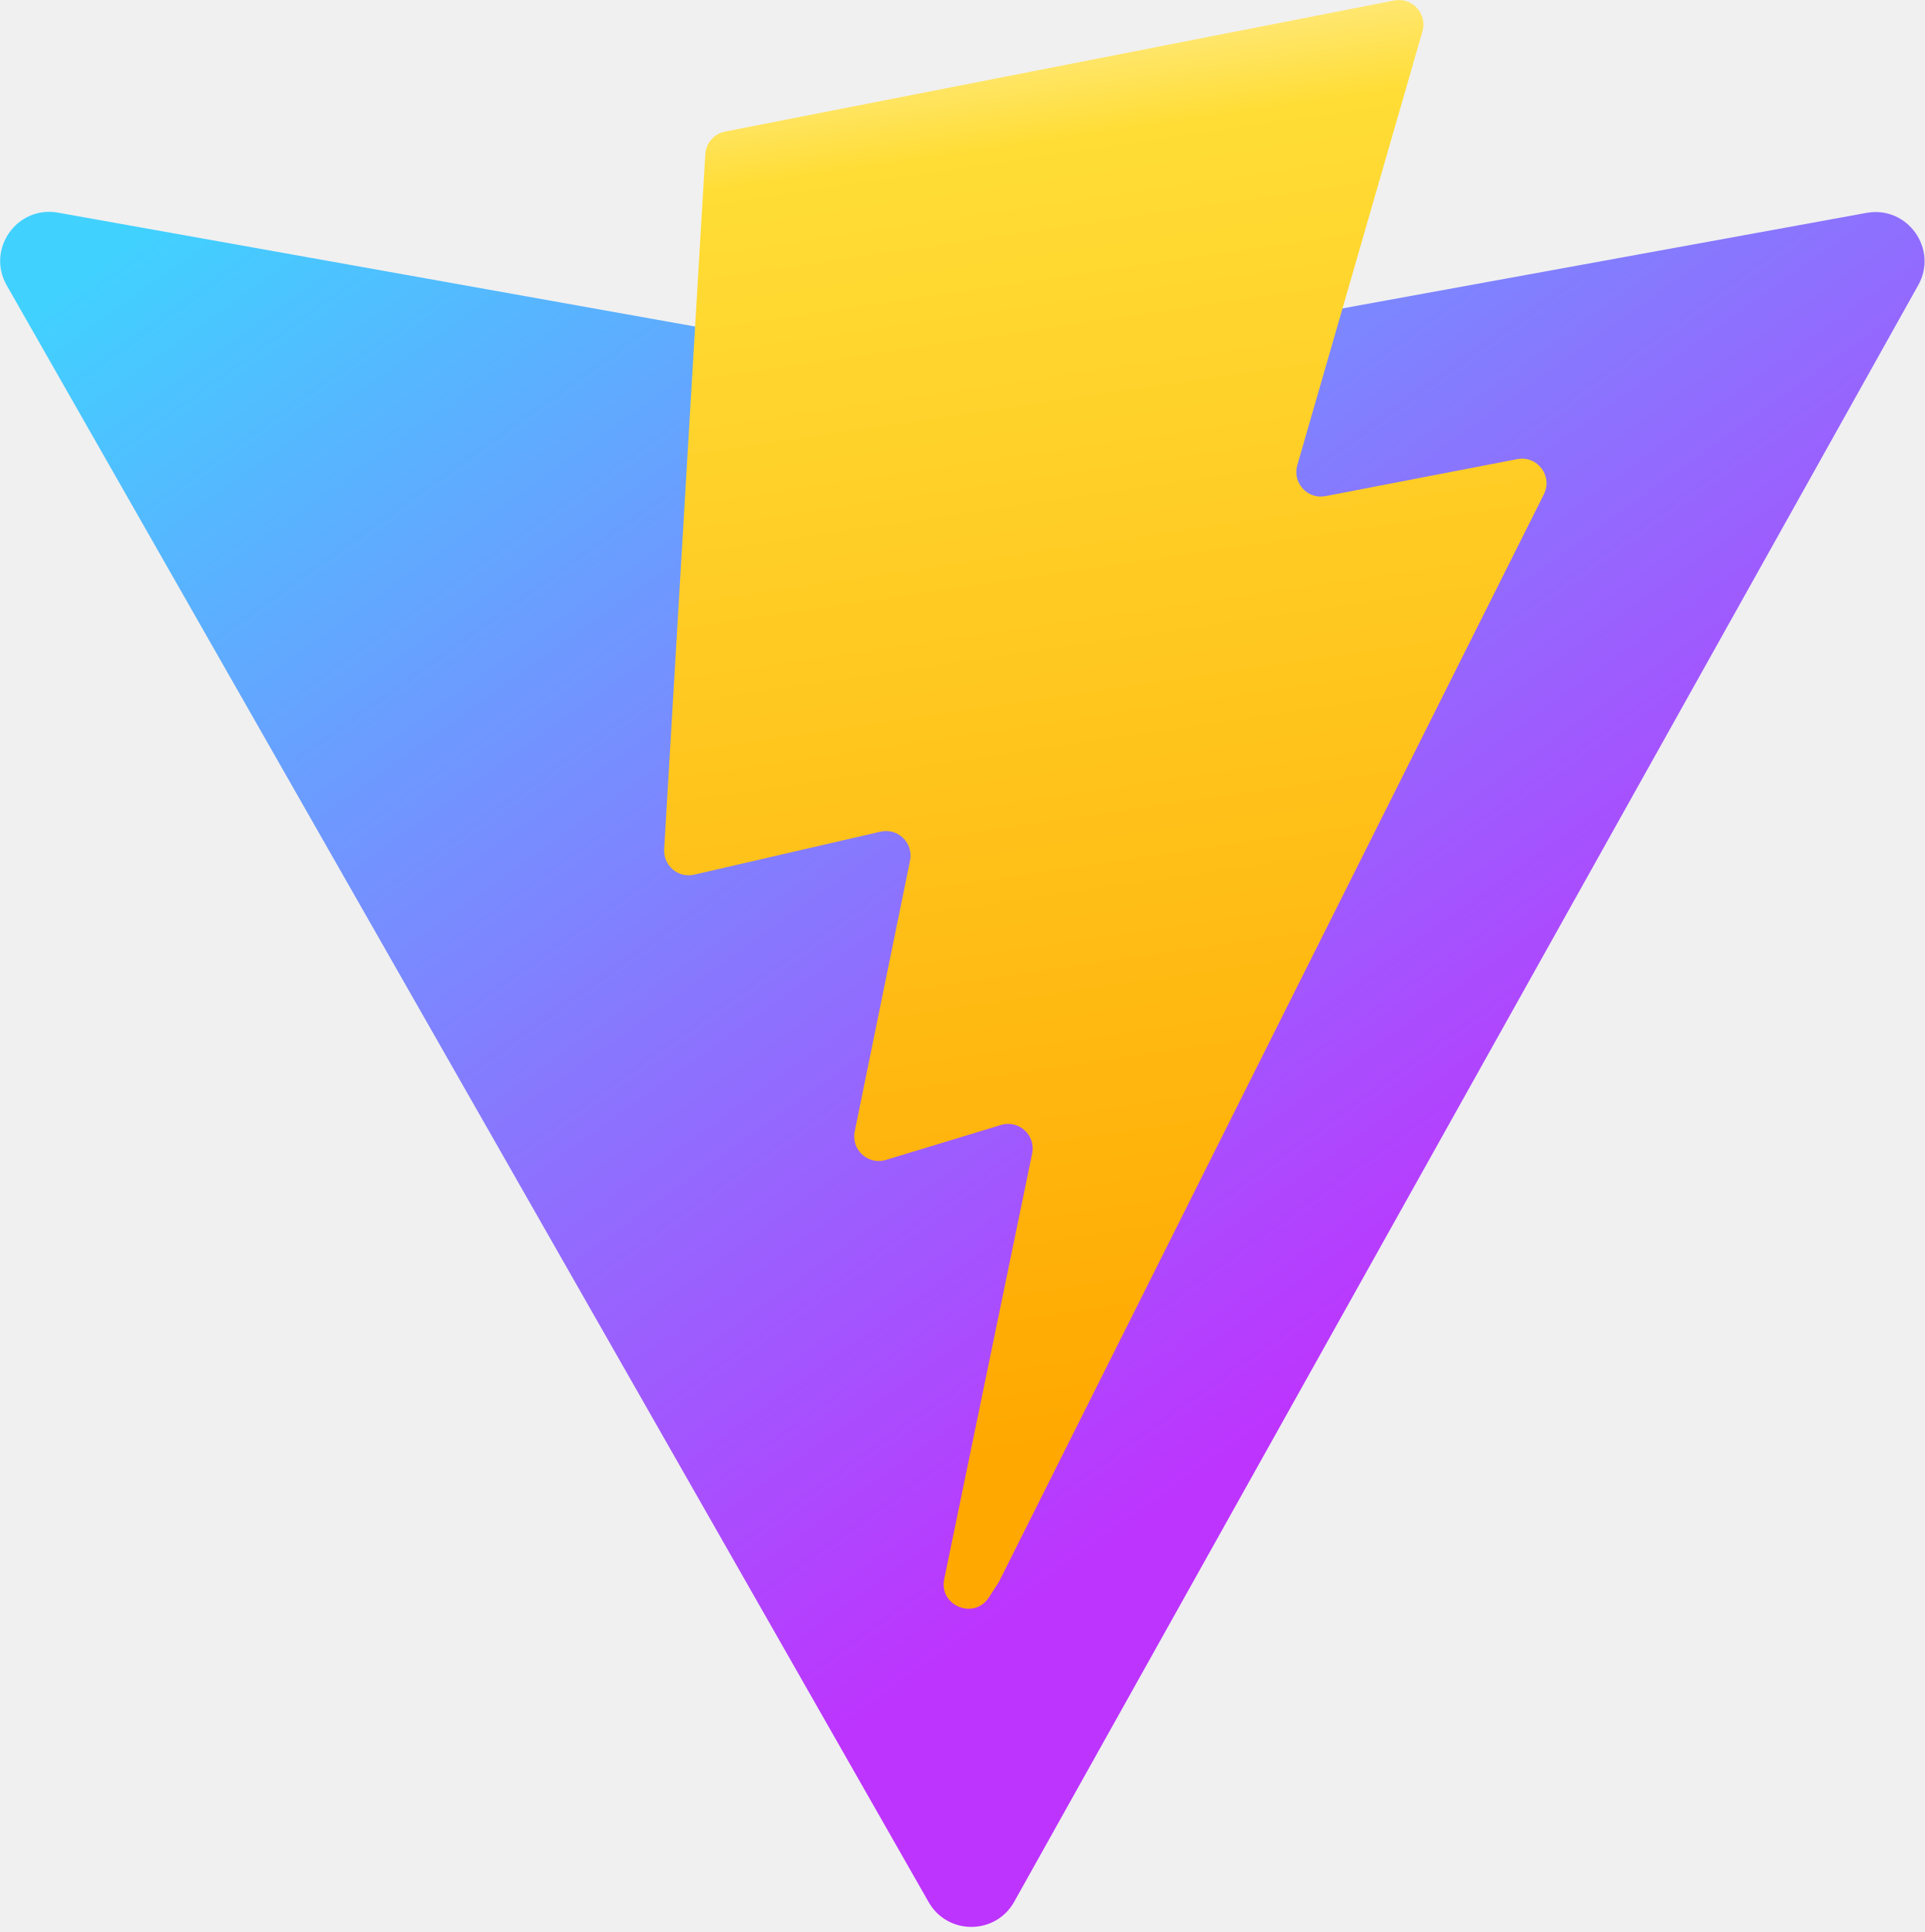
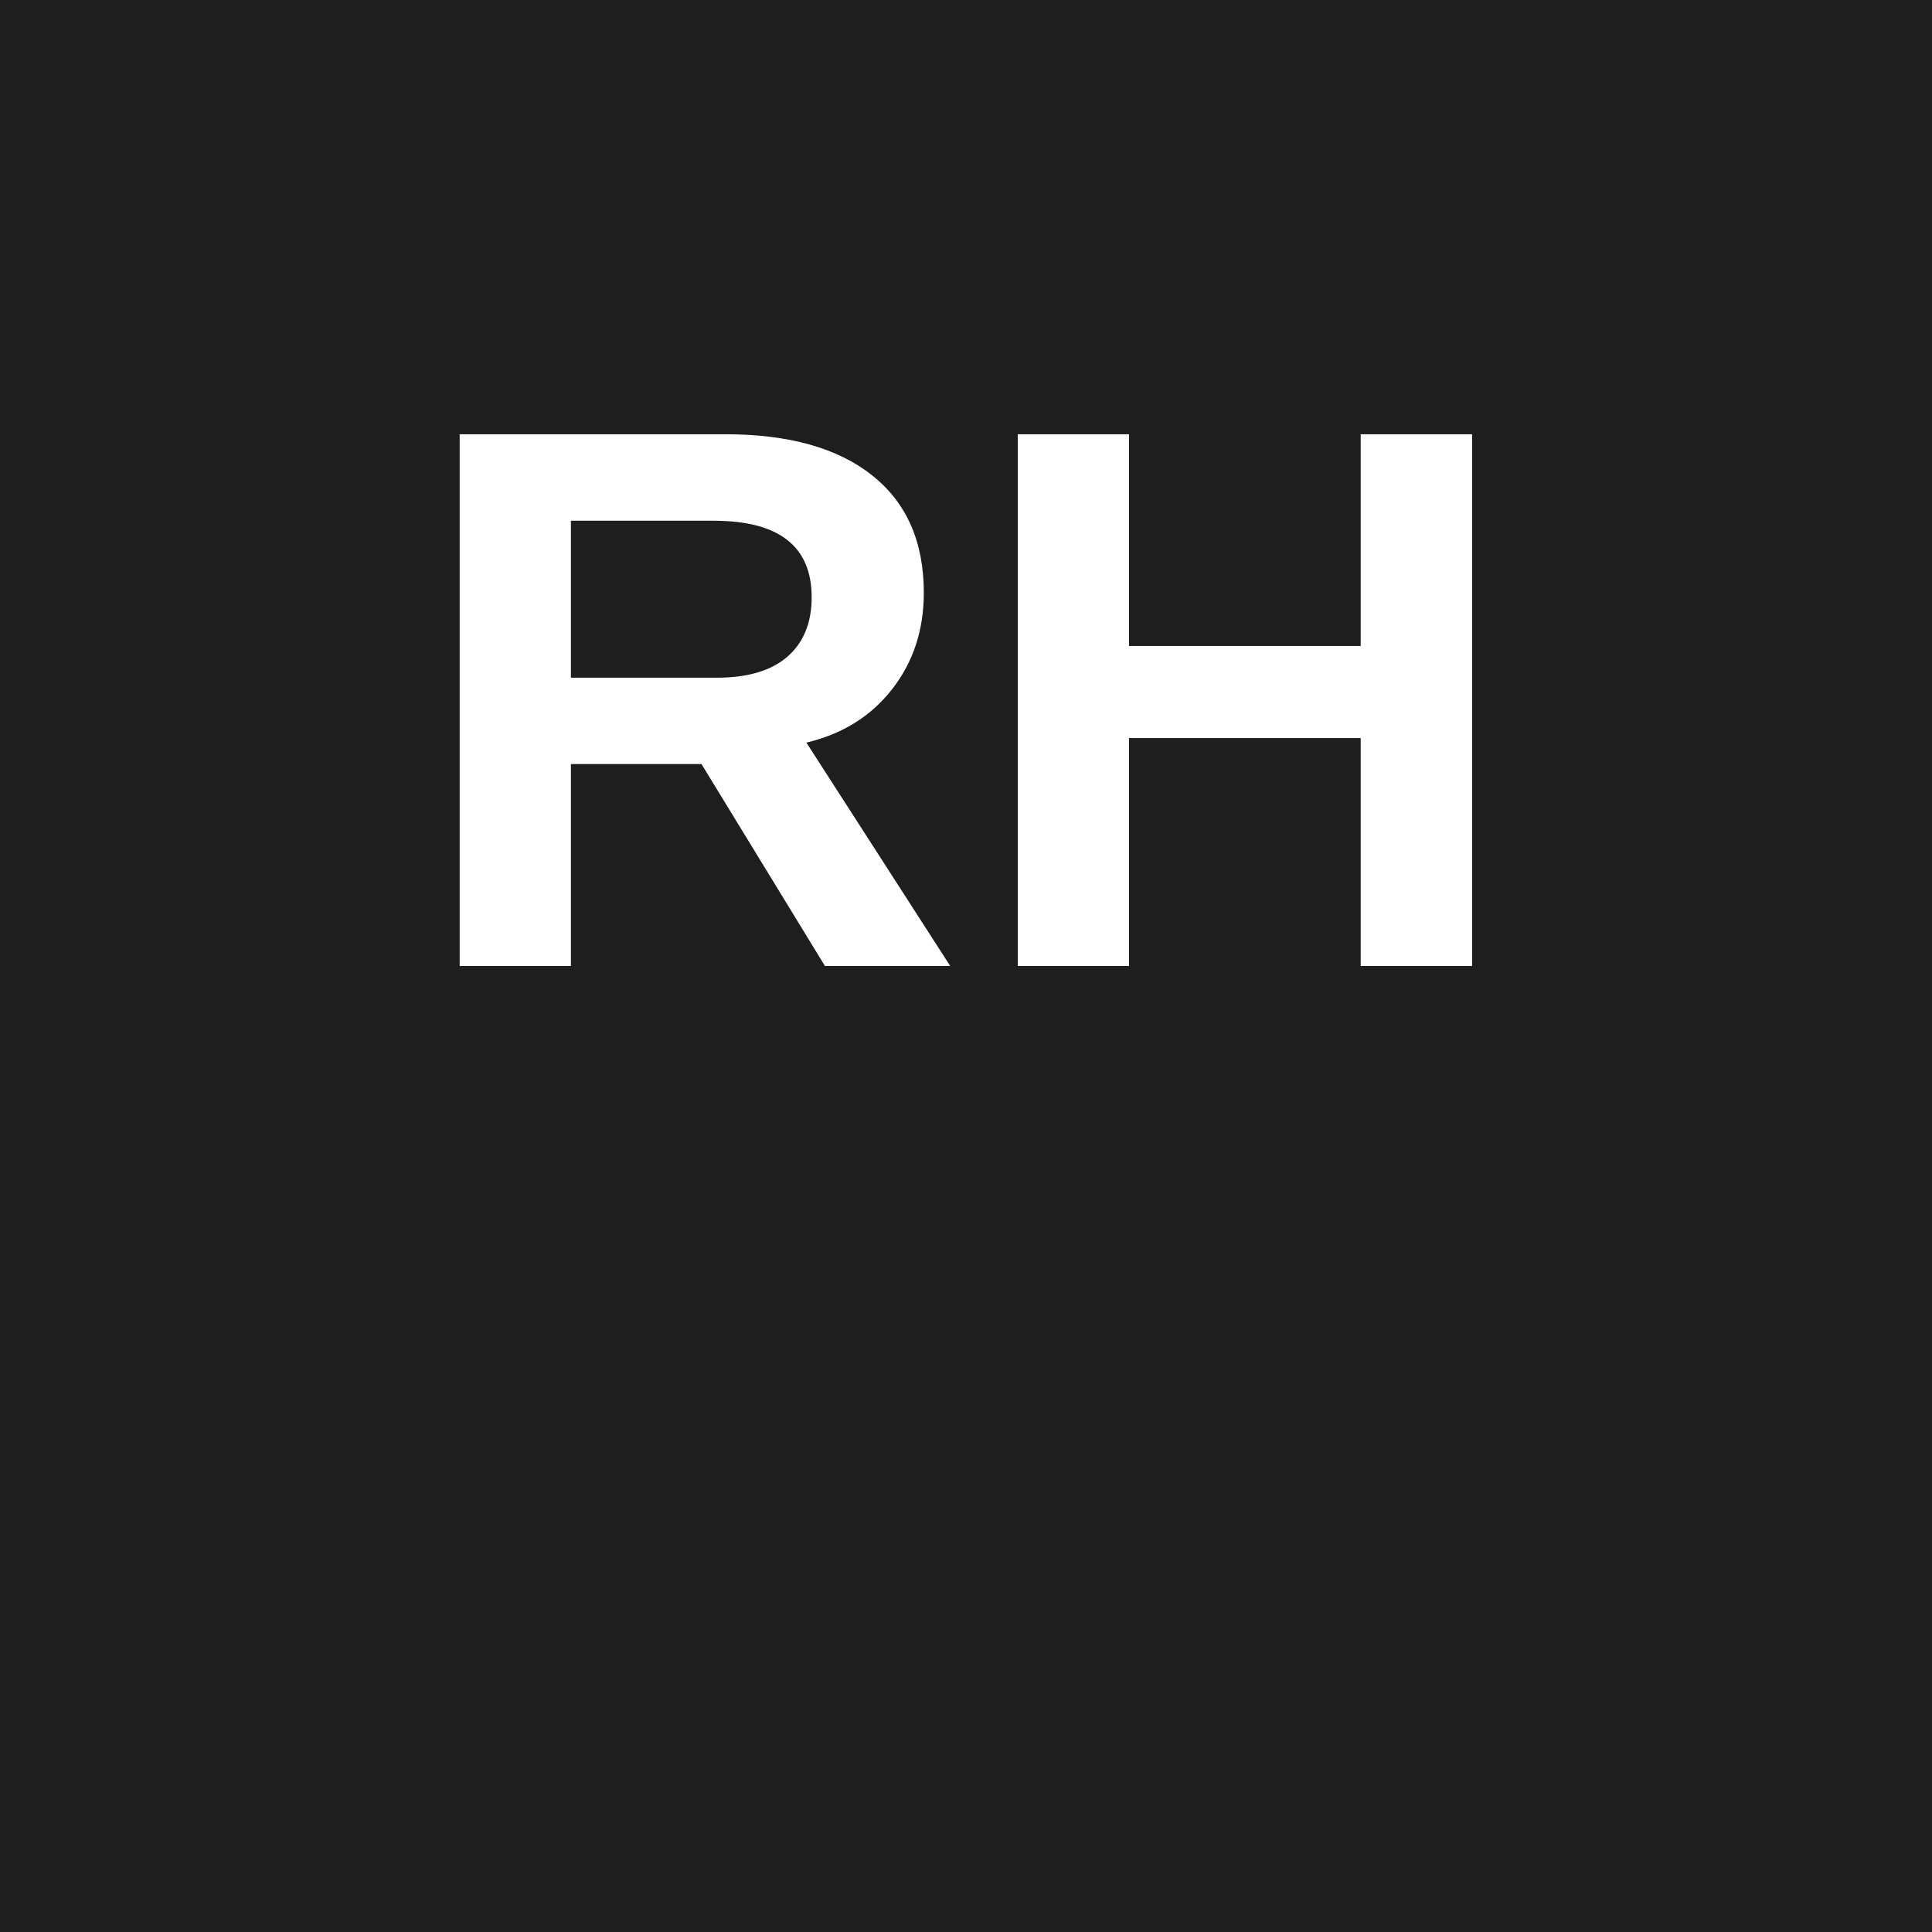
- <svg xmlns="http://www.w3.org/2000/svg" aria-hidden="true" role="img" class="iconify iconify--logos" width="31.88" height="32" preserveAspectRatio="xMidYMid meet" viewBox="0 0 256 257">
-   <defs>
-     <linearGradient id="IconifyId1813088fe1fbc01fb466" x1="-.828%" x2="57.636%" y1="7.652%" y2="78.411%">
-       <stop offset="0%" stop-color="#41D1FF" />
-       <stop offset="100%" stop-color="#BD34FE" />
-     </linearGradient>
-     <linearGradient id="IconifyId1813088fe1fbc01fb467" x1="43.376%" x2="50.316%" y1="2.242%" y2="89.03%">
-       <stop offset="0%" stop-color="#FFEA83" />
-       <stop offset="8.333%" stop-color="#FFDD35" />
-       <stop offset="100%" stop-color="#FFA800" />
-     </linearGradient>
-   </defs>
-   <path fill="url(#IconifyId1813088fe1fbc01fb466)" d="M255.153 37.938L134.897 252.976c-2.483 4.44-8.862 4.466-11.382.048L.875 37.958c-2.746-4.814 1.371-10.646 6.827-9.67l120.385 21.517a6.537 6.537 0 0 0 2.322-.004l117.867-21.483c5.438-.991 9.574 4.796 6.877 9.62Z" />
-   <path fill="url(#IconifyId1813088fe1fbc01fb467)" d="M185.432.063L96.44 17.501a3.268 3.268 0 0 0-2.634 3.014l-5.474 92.456a3.268 3.268 0 0 0 3.997 3.378l24.777-5.718c2.318-.535 4.413 1.507 3.936 3.838l-7.361 36.047c-.495 2.426 1.782 4.5 4.151 3.78l15.304-4.649c2.372-.72 4.652 1.36 4.15 3.788l-11.698 56.621c-.732 3.542 3.979 5.473 5.943 2.437l1.313-2.028l72.516-144.72c1.215-2.423-.88-5.186-3.54-4.672l-25.505 4.922c-2.396.462-4.435-1.77-3.759-4.114l16.646-57.705c.677-2.35-1.37-4.583-3.769-4.113Z" />
+ <svg xmlns="http://www.w3.org/2000/svg" width="200" height="200" viewBox="0 0 200 200">
+   <rect width="200" height="200" fill="#1E1E1E" />
+   <text x="50%" y="50%" font-family="Arial, sans-serif" font-size="80" fill="#FFFFFF" font-weight="bold" text-anchor="middle" alignment-baseline="central">RH</text>
</svg>
